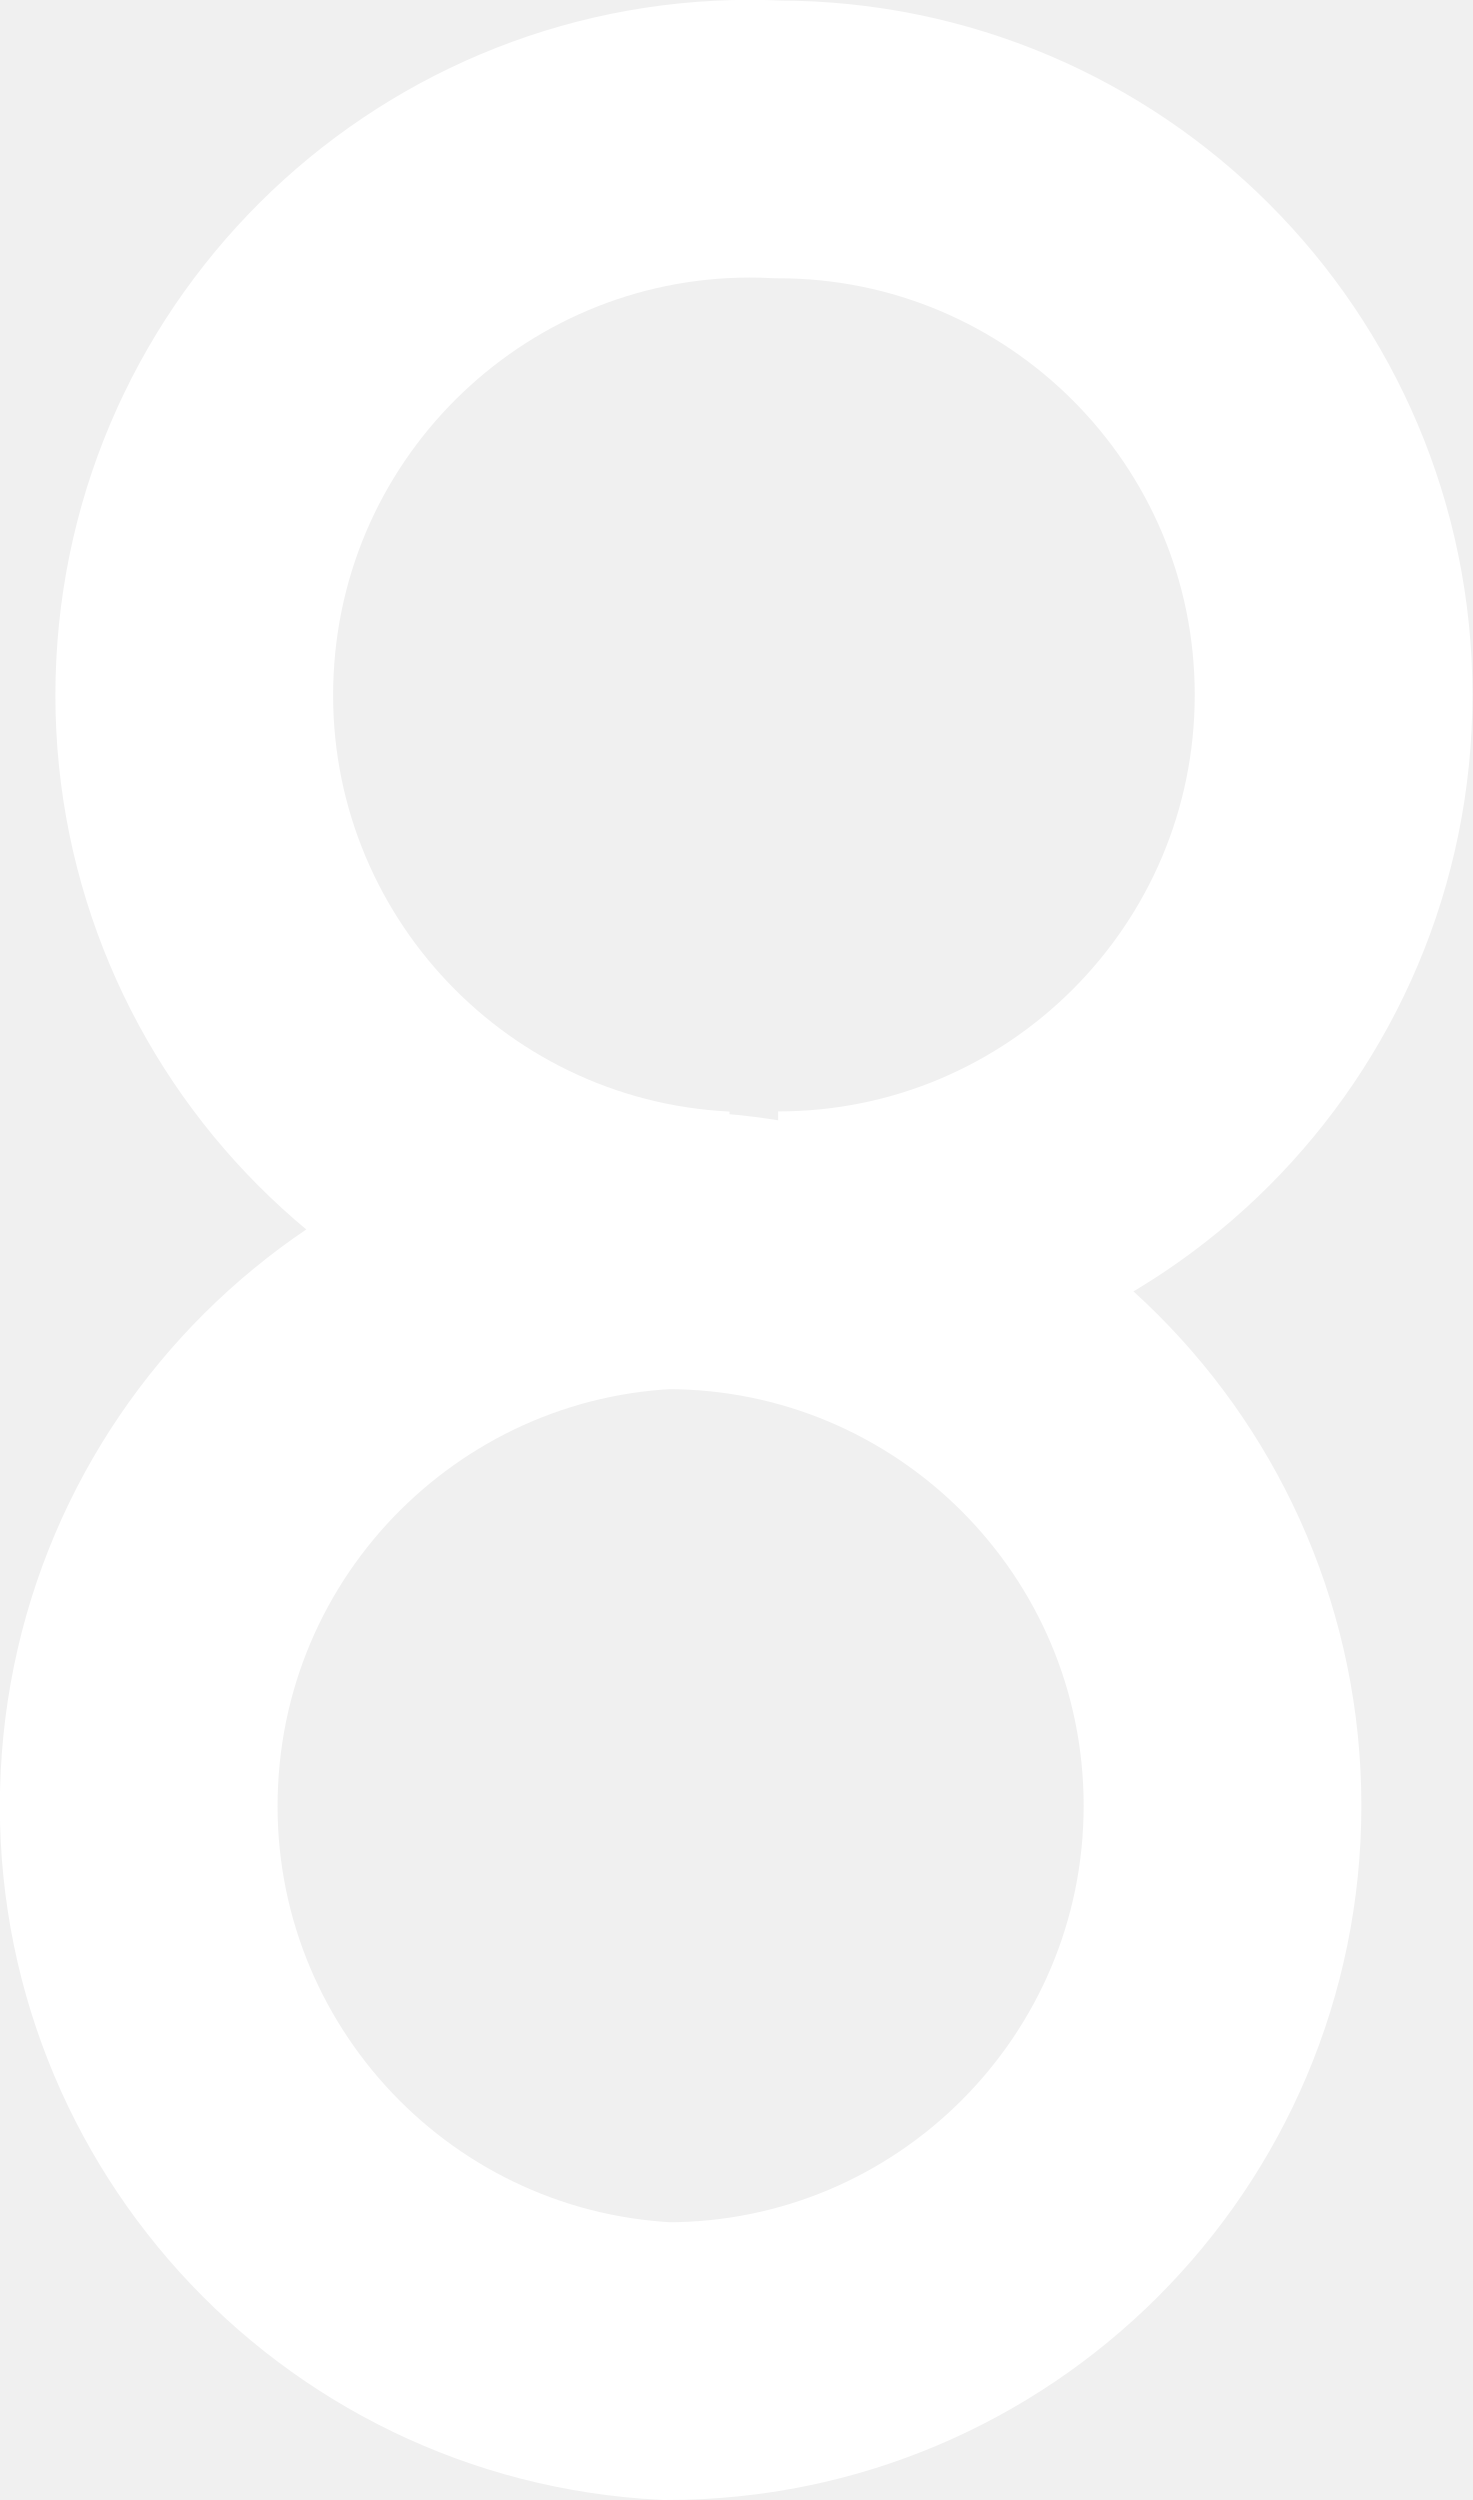
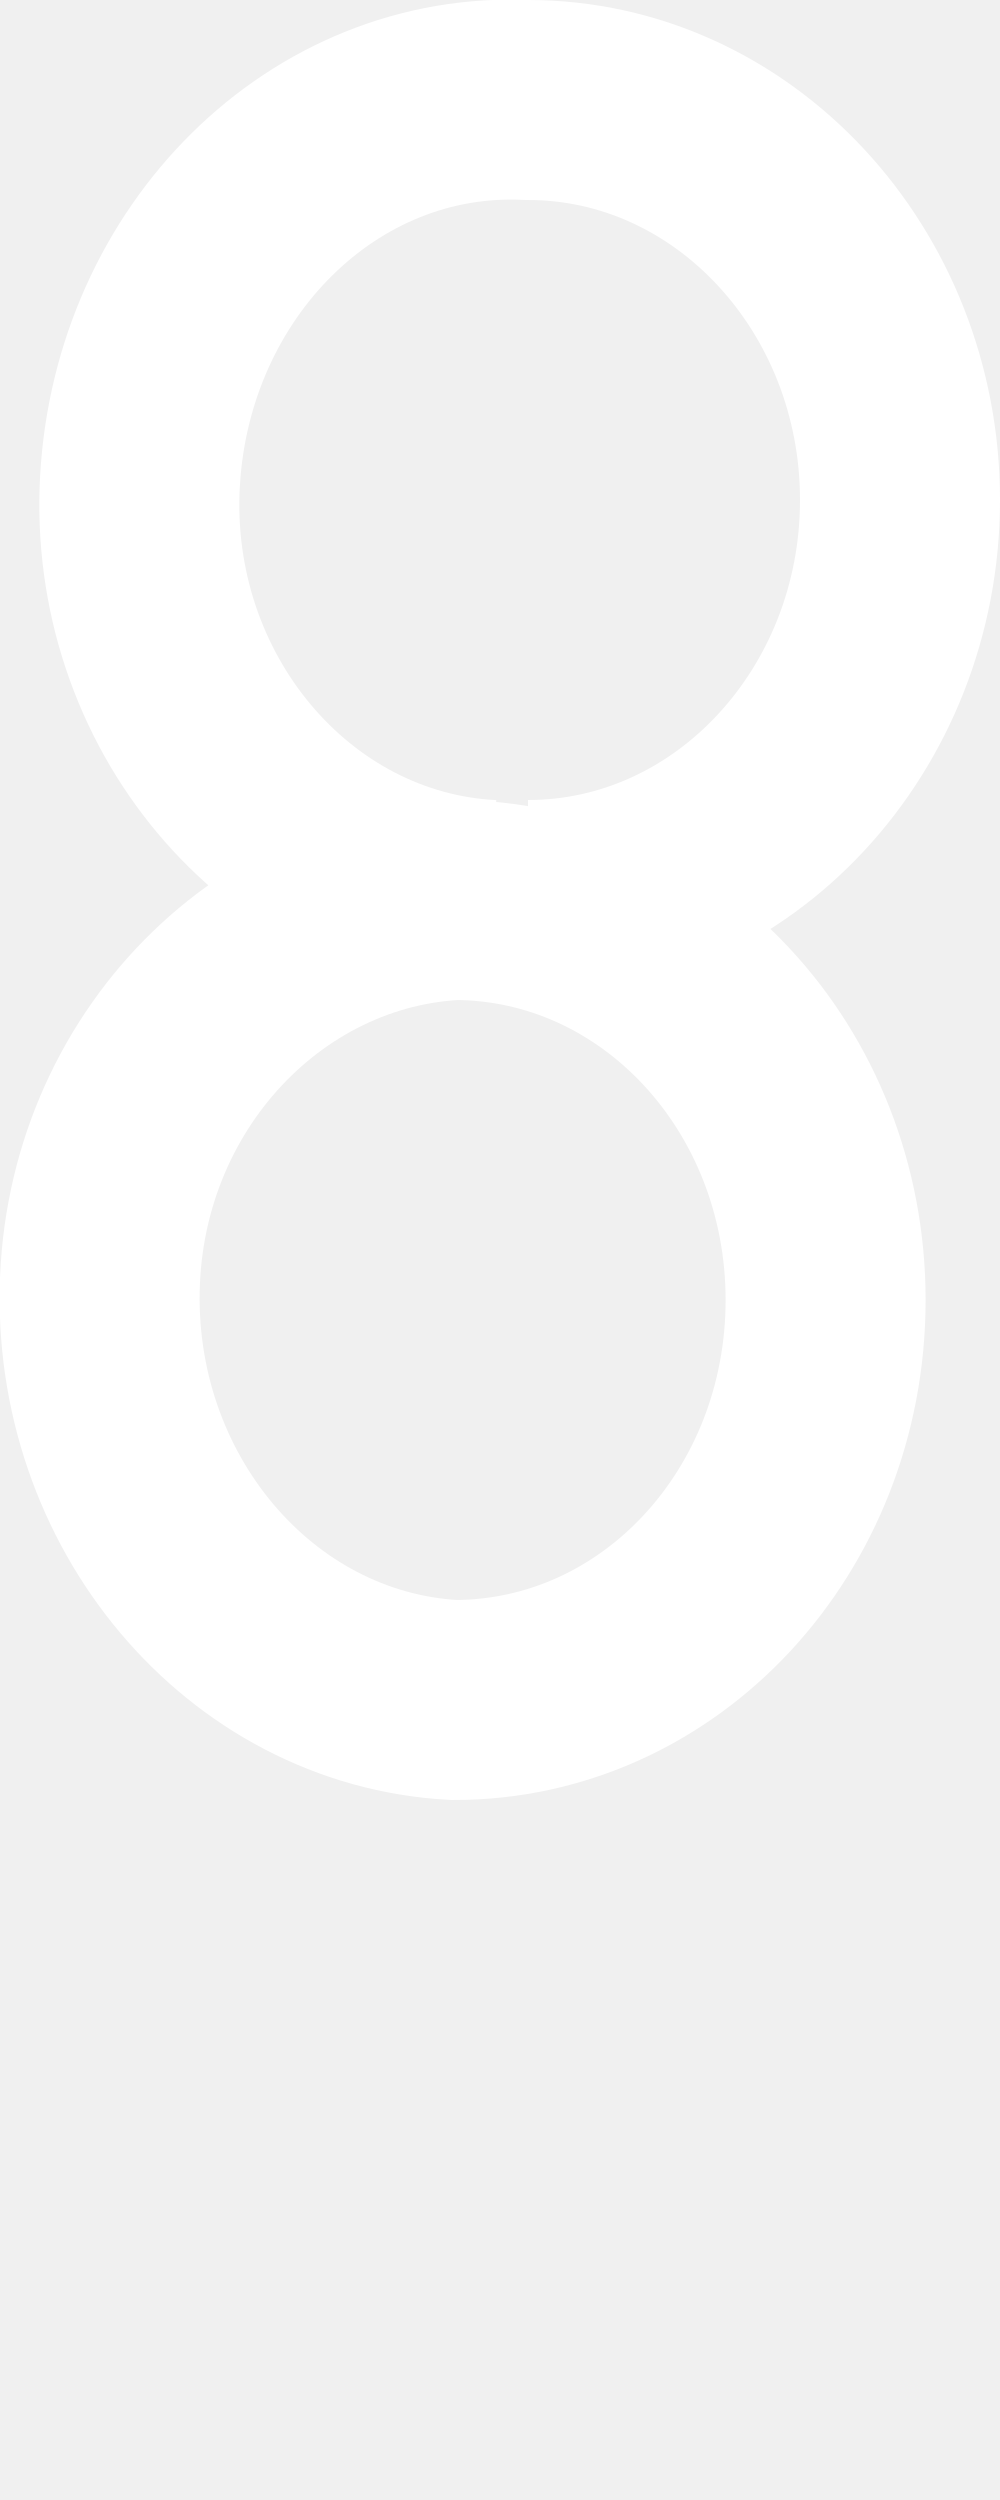
- <svg xmlns="http://www.w3.org/2000/svg" id="Layer_1" data-name="Layer 1" viewBox="0 0 26.51 45.01">
+ <svg xmlns="http://www.w3.org/2000/svg" id="Layer_1" data-name="Layer 1" viewBox="0 0 25 62.5">
  <defs>
-     <style>.cls-1{fill:none;stroke:#fff;stroke-width:5px;}</style>
+     <style>.cls-1,.cls-2{fill:none;}.cls-2{stroke:#fff;stroke-width:5px;}</style>
  </defs>
-   <path class="cls-1" d="M30,40a10,10,0,0,1,0,20,10,10,0,0,1,1-20,10,10,0,1,1,1-20,10,10,0,0,1,0,20" transform="translate(-17.99 -17.49)" />
+   <rect class="cls-1" x="2.5" y="2.5" width="20" height="20" />
+   <rect class="cls-1" x="2.5" y="42.5" width="20" height="20" />
+   <path class="cls-2" d="M8.85,20c5.13,0,9.29,4.46,9.29,10S14,40,8.85,40C3.72,39.72-.23,35,0,29.5S4.65,19.74,9.78,20C4.65,19.74.69,15,1,9.52S5.58-.25,10.7,0C15.84,0,20,4.5,20,10s-4.16,10-9.3,10" transform="translate(2.5 2.5)" />
</svg>
